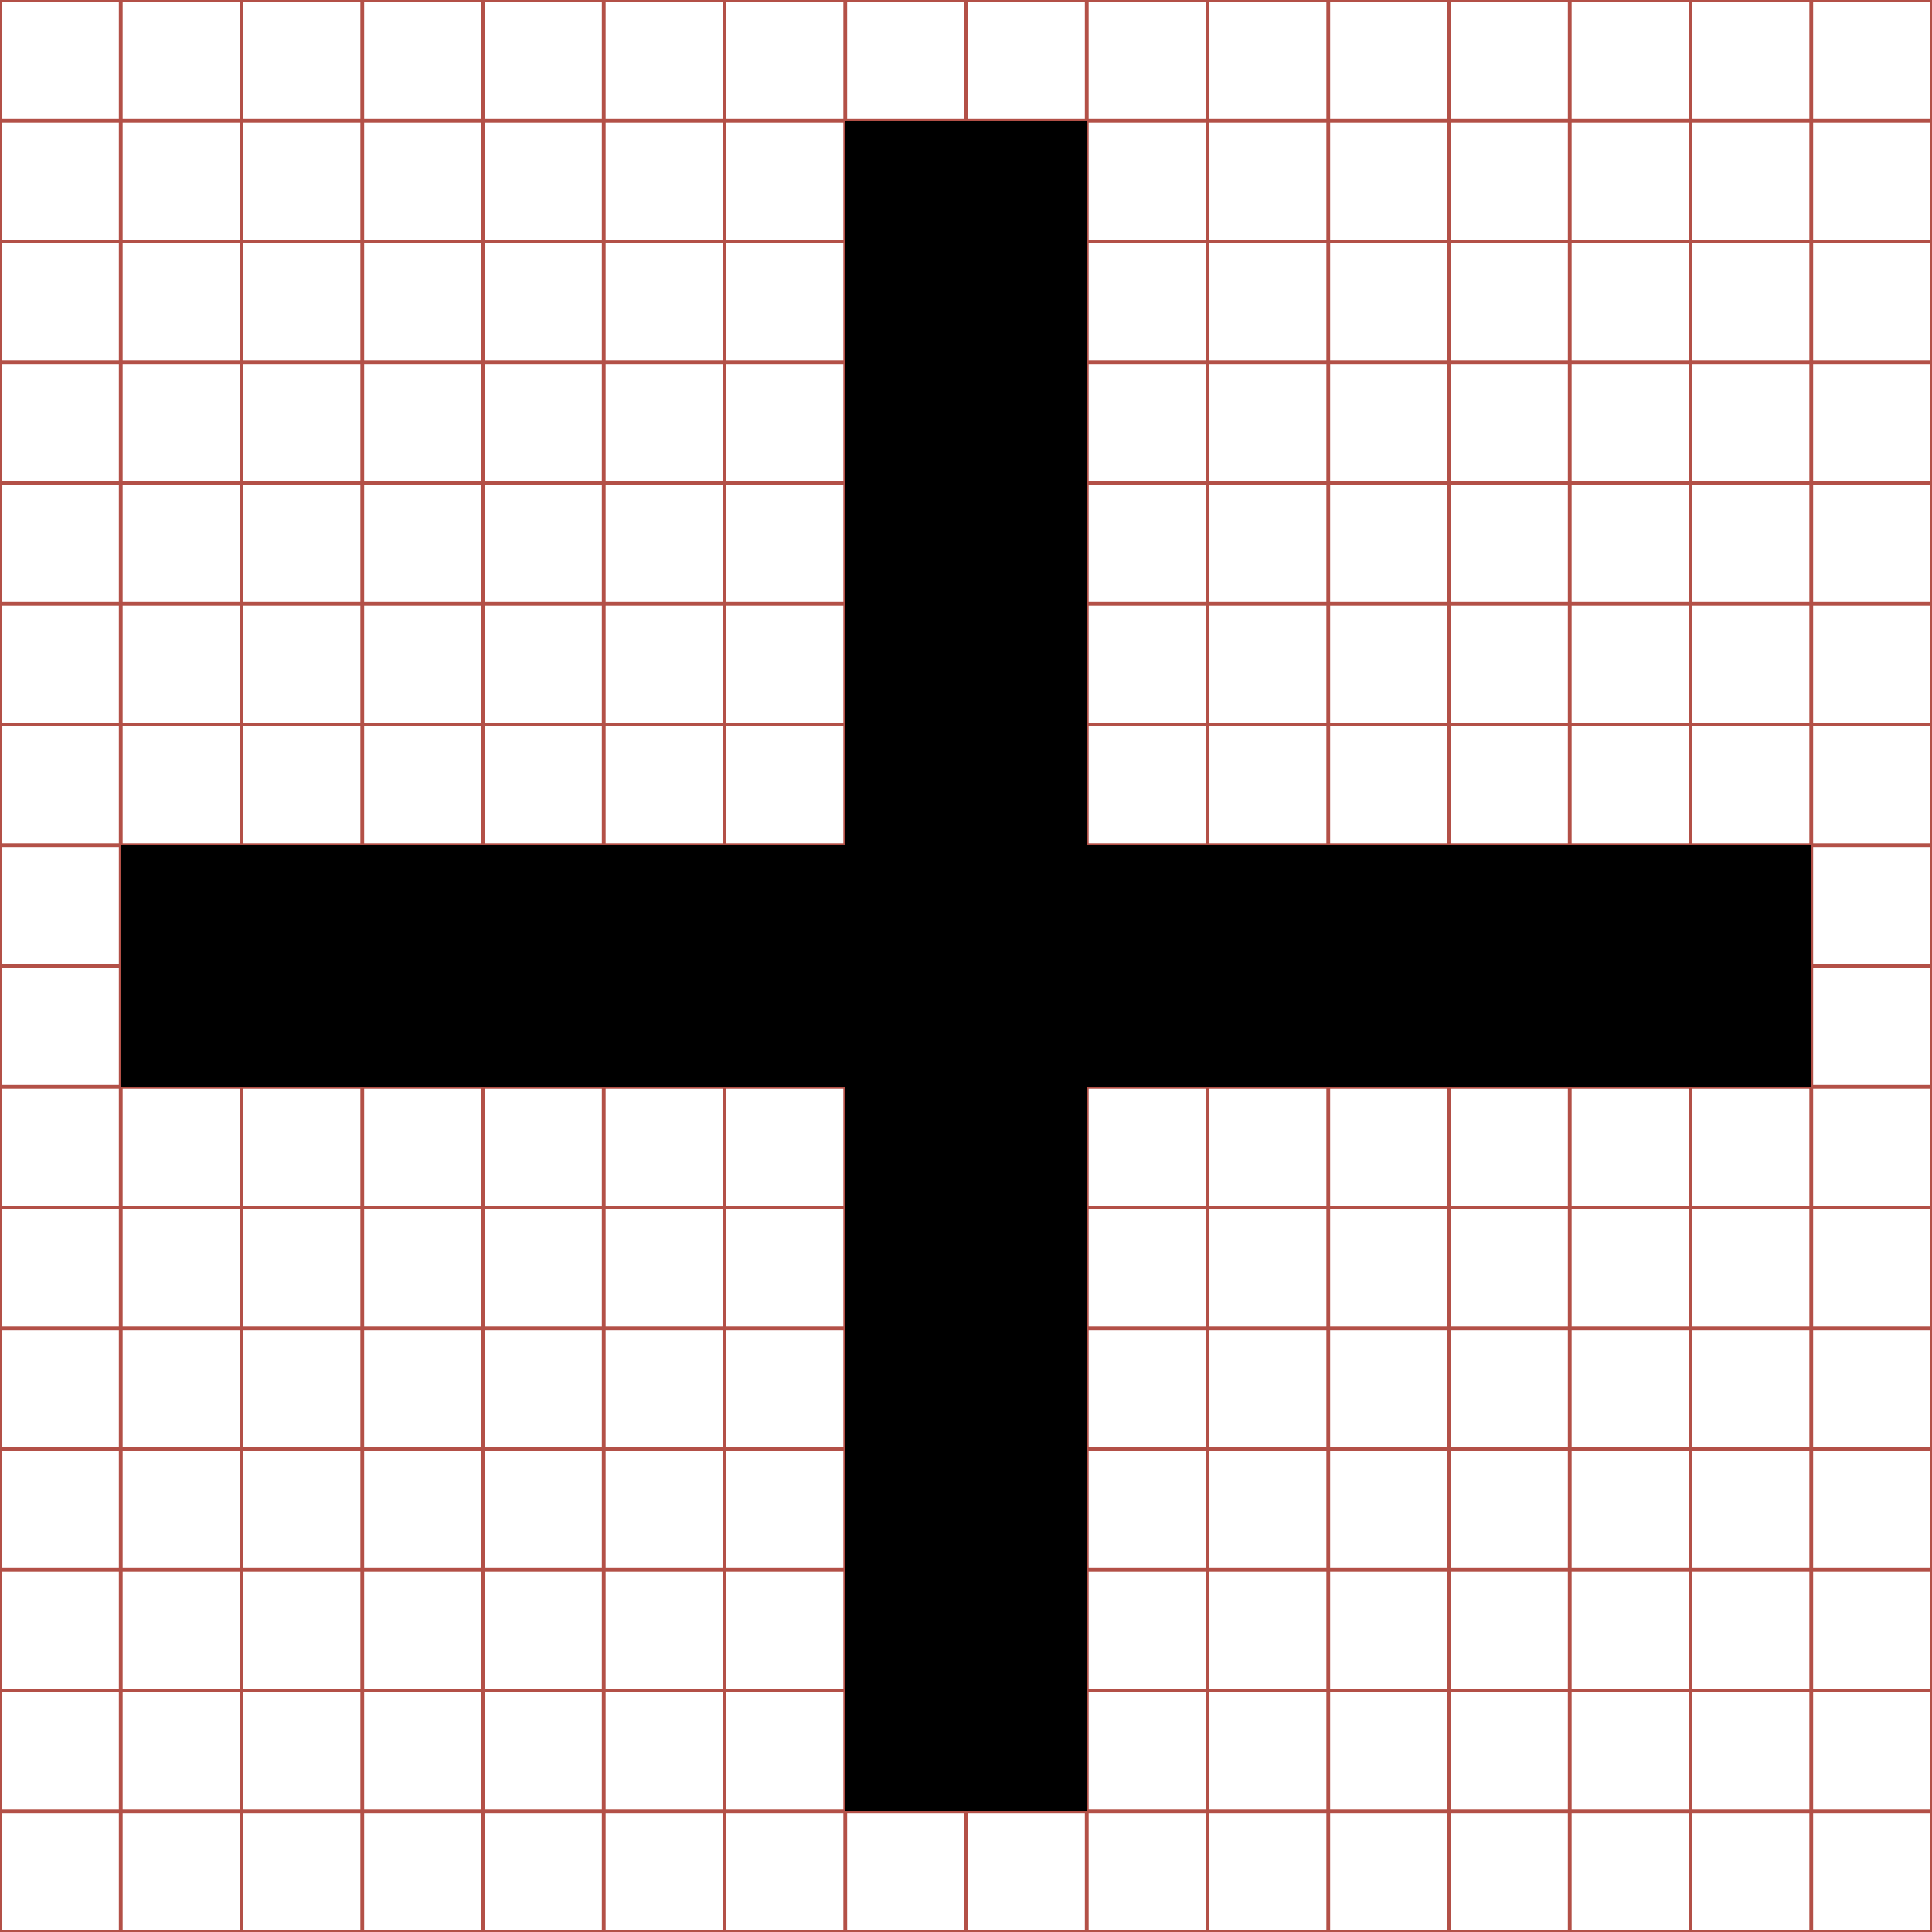
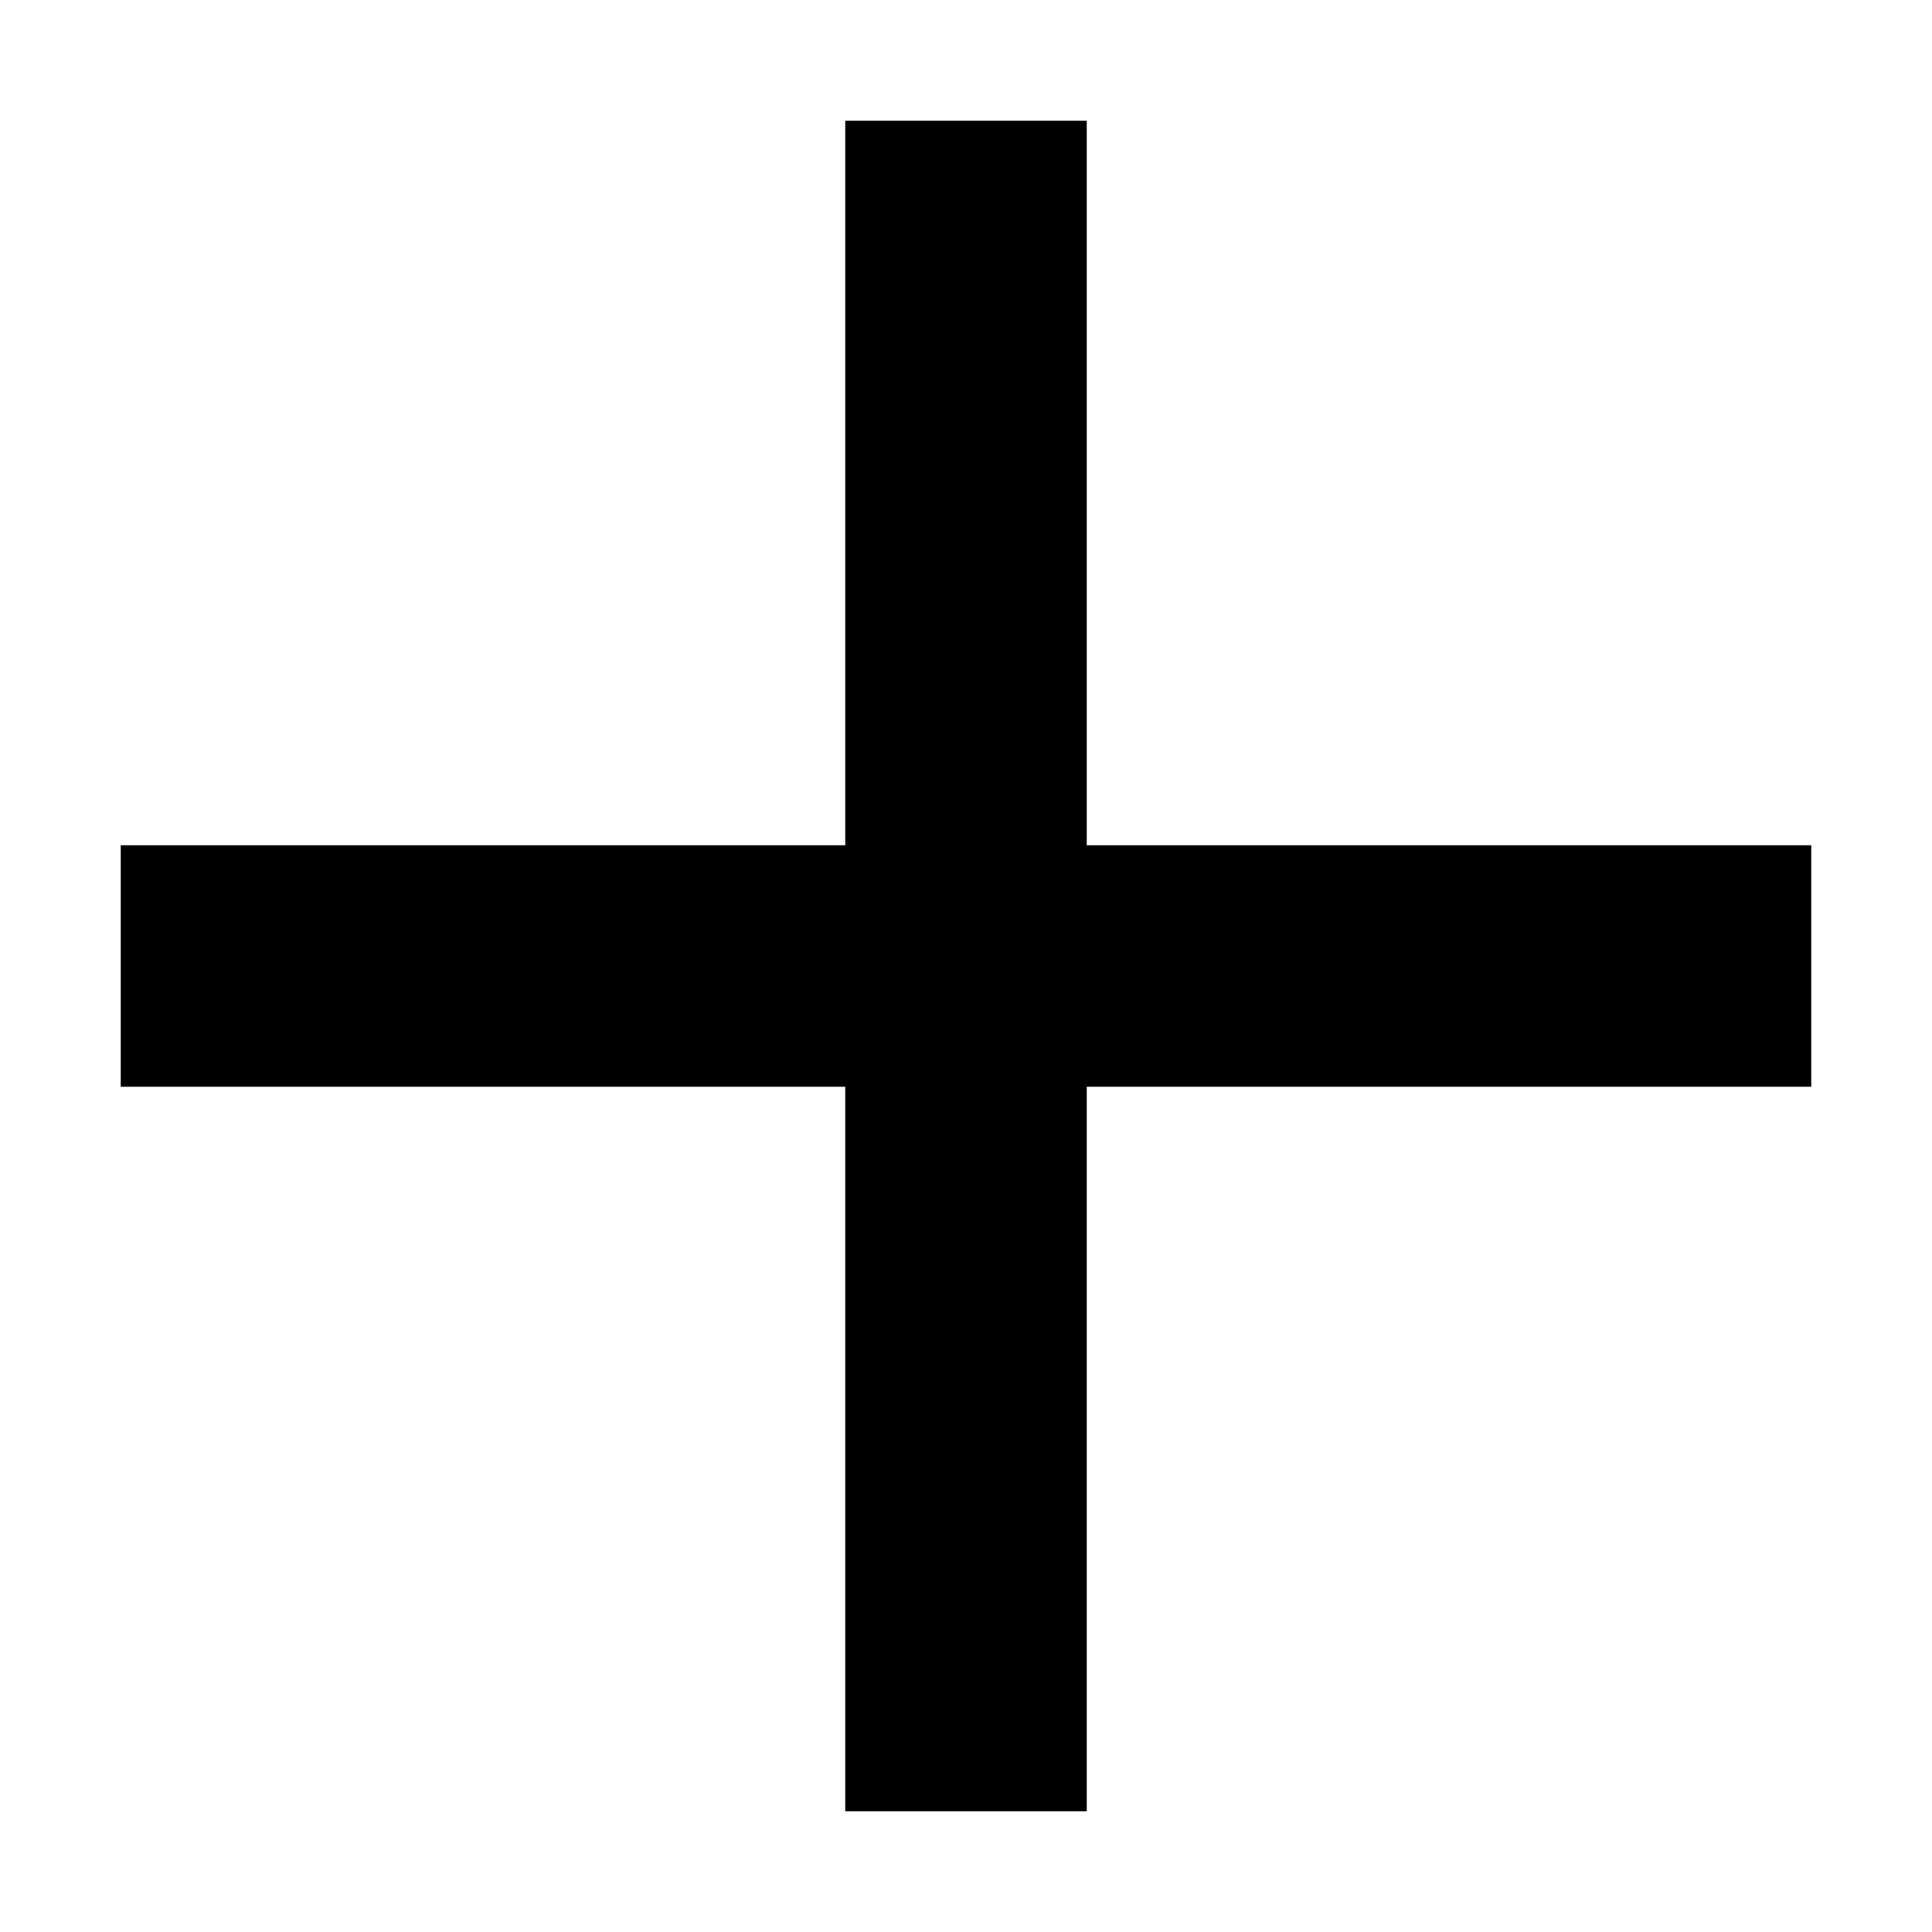
- <svg xmlns="http://www.w3.org/2000/svg" version="1.1" id="Layer_1" x="0px" y="0px" width="512px" height="512px" viewBox="0 0 512 512" enable-background="new 0 0 512 512" xml:space="preserve">
-   <g id="svgGrid">
-     <line fill="none" stroke="#B35047" x1="32" y1="0" x2="32" y2="512" />
-     <line fill="none" stroke="#B35047" x1="64" y1="0" x2="64" y2="512" />
-     <line fill="none" stroke="#B35047" x1="96" y1="0" x2="96" y2="512" />
-     <line fill="none" stroke="#B35047" x1="128" y1="0" x2="128" y2="512" />
-     <line fill="none" stroke="#B35047" x1="160" y1="0" x2="160" y2="512" />
-     <line fill="none" stroke="#B35047" x1="192" y1="0" x2="192" y2="512" />
-     <line fill="none" stroke="#B35047" x1="224" y1="0" x2="224" y2="512" />
-     <line fill="none" stroke="#B35047" x1="256" y1="0" x2="256" y2="512" />
-     <line fill="none" stroke="#B35047" x1="288" y1="0" x2="288" y2="512" />
-     <line fill="none" stroke="#B35047" x1="320" y1="0" x2="320" y2="512" />
-     <line fill="none" stroke="#B35047" x1="352" y1="0" x2="352" y2="512" />
-     <line fill="none" stroke="#B35047" x1="384" y1="0" x2="384" y2="512" />
-     <line fill="none" stroke="#B35047" x1="416" y1="0" x2="416" y2="512" />
-     <line fill="none" stroke="#B35047" x1="448" y1="0" x2="448" y2="512" />
-     <line fill="none" stroke="#B35047" x1="480" y1="0" x2="480" y2="512" />
-     <line fill="none" stroke="#B35047" x1="0" y1="32" x2="512" y2="32" />
-     <line fill="none" stroke="#B35047" x1="0" y1="64" x2="512" y2="64" />
-     <line fill="none" stroke="#B35047" x1="0" y1="96" x2="512" y2="96" />
-     <line fill="none" stroke="#B35047" x1="0" y1="128" x2="512" y2="128" />
-     <line fill="none" stroke="#B35047" x1="0" y1="160" x2="512" y2="160" />
-     <line fill="none" stroke="#B35047" x1="0" y1="192" x2="512" y2="192" />
-     <line fill="none" stroke="#B35047" x1="0" y1="224" x2="512" y2="224" />
-     <line fill="none" stroke="#B35047" x1="0" y1="256" x2="512" y2="256" />
-     <line fill="none" stroke="#B35047" x1="0" y1="288" x2="512" y2="288" />
-     <line fill="none" stroke="#B35047" x1="0" y1="320" x2="512" y2="320" />
-     <line fill="none" stroke="#B35047" x1="0" y1="352" x2="512" y2="352" />
-     <line fill="none" stroke="#B35047" x1="0" y1="384" x2="512" y2="384" />
-     <line fill="none" stroke="#B35047" x1="0" y1="416" x2="512" y2="416" />
-     <line fill="none" stroke="#B35047" x1="0" y1="448" x2="512" y2="448" />
-     <line fill="none" stroke="#B35047" x1="0" y1="480" x2="512" y2="480" />
-     <rect fill="none" stroke="#B35047" width="512" height="512" />
-   </g>
-   <polygon points="480,224 288,224 288,32 224,32 224,224 32,224 32,288 224,288 224,480 288,480 288,288 480,288 " />
+ <svg xmlns="http://www.w3.org/2000/svg" version="1.1" width="16" height="16" viewBox="0 0 16 16">
+   <rect width="16" height="16" id="icon-bound" fill="none" />
+   <polygon points="15,7 9,7 9,1 7,1 7,7 1,7 1,9 7,9 7,15 9,15 9,9 15,9" />
</svg>
